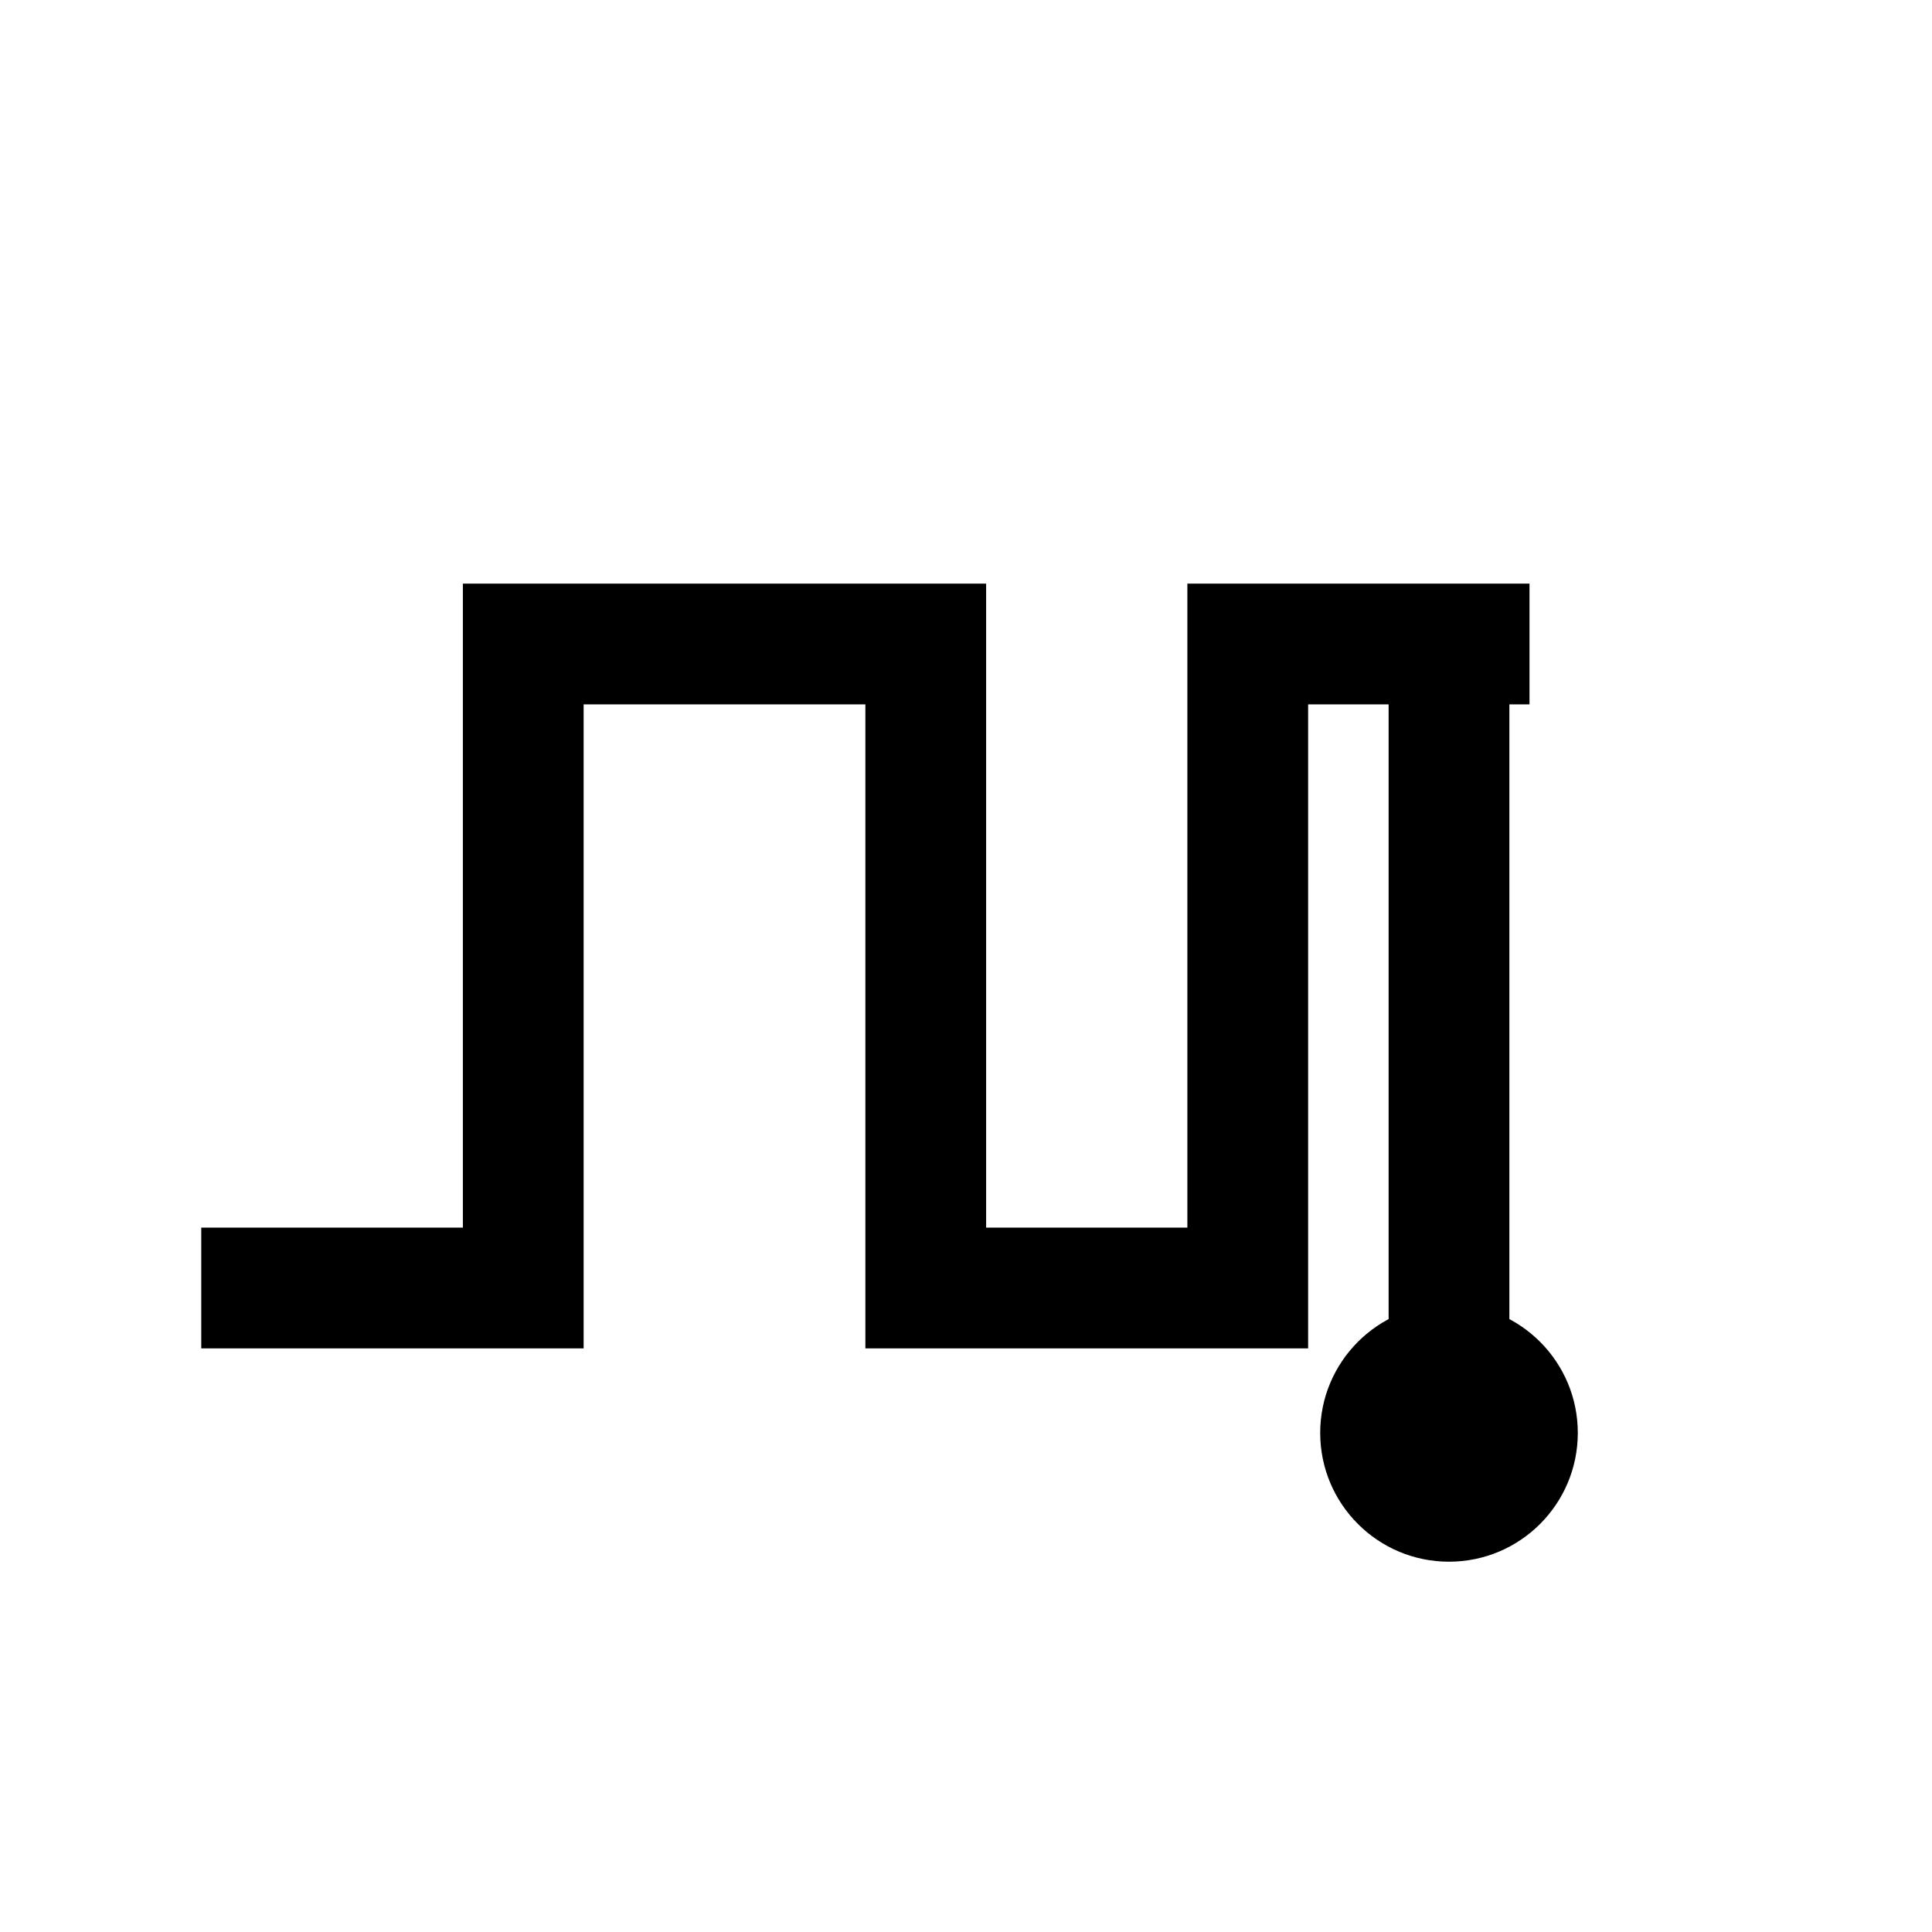
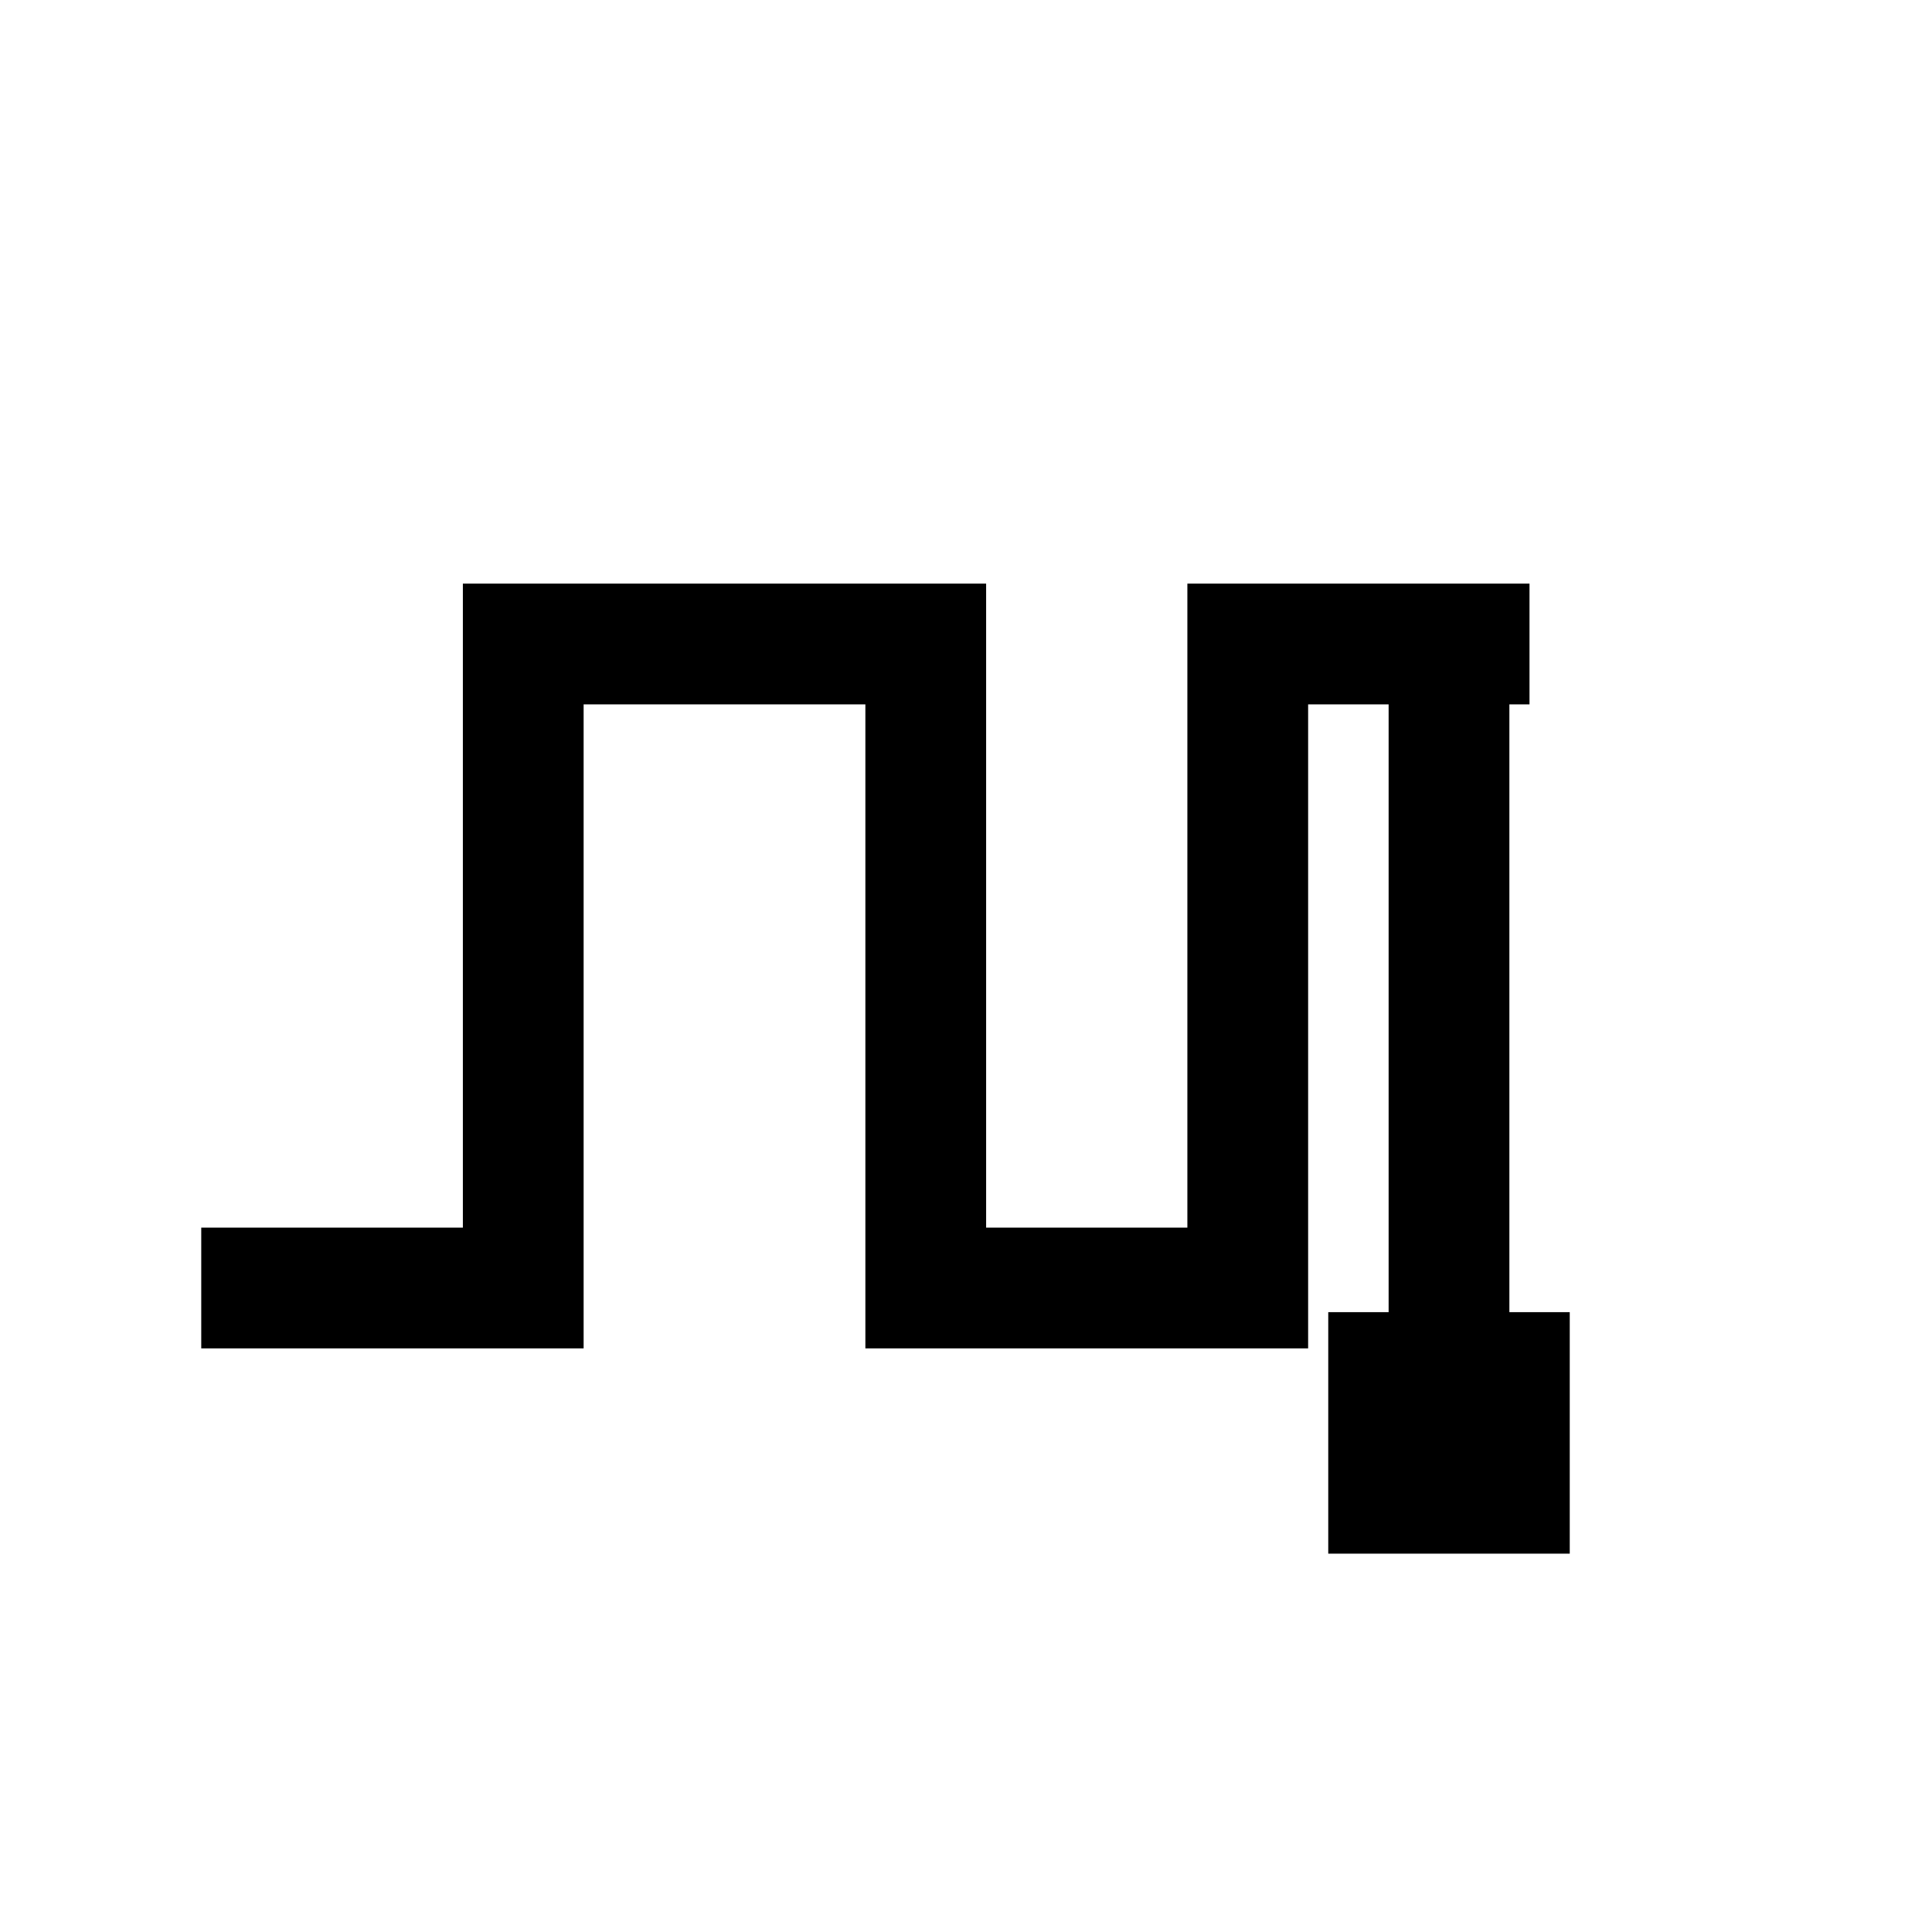
<svg xmlns="http://www.w3.org/2000/svg" viewBox="0 0 24 24" width="24" height="24">
  <g fill="none" stroke="currentColor" stroke-width="1.5">
    <path d="M2.5 16h4V8h5v8h4V8h3.5" />
    <path d="M18 8v8.5" />
  </g>
-   <circle cx="18" cy="17.8" r="1.6" fill="currentColor" />
+   <rect x="16.5" y="16.3" width="3" height="3" fill="currentColor" />
</svg>
